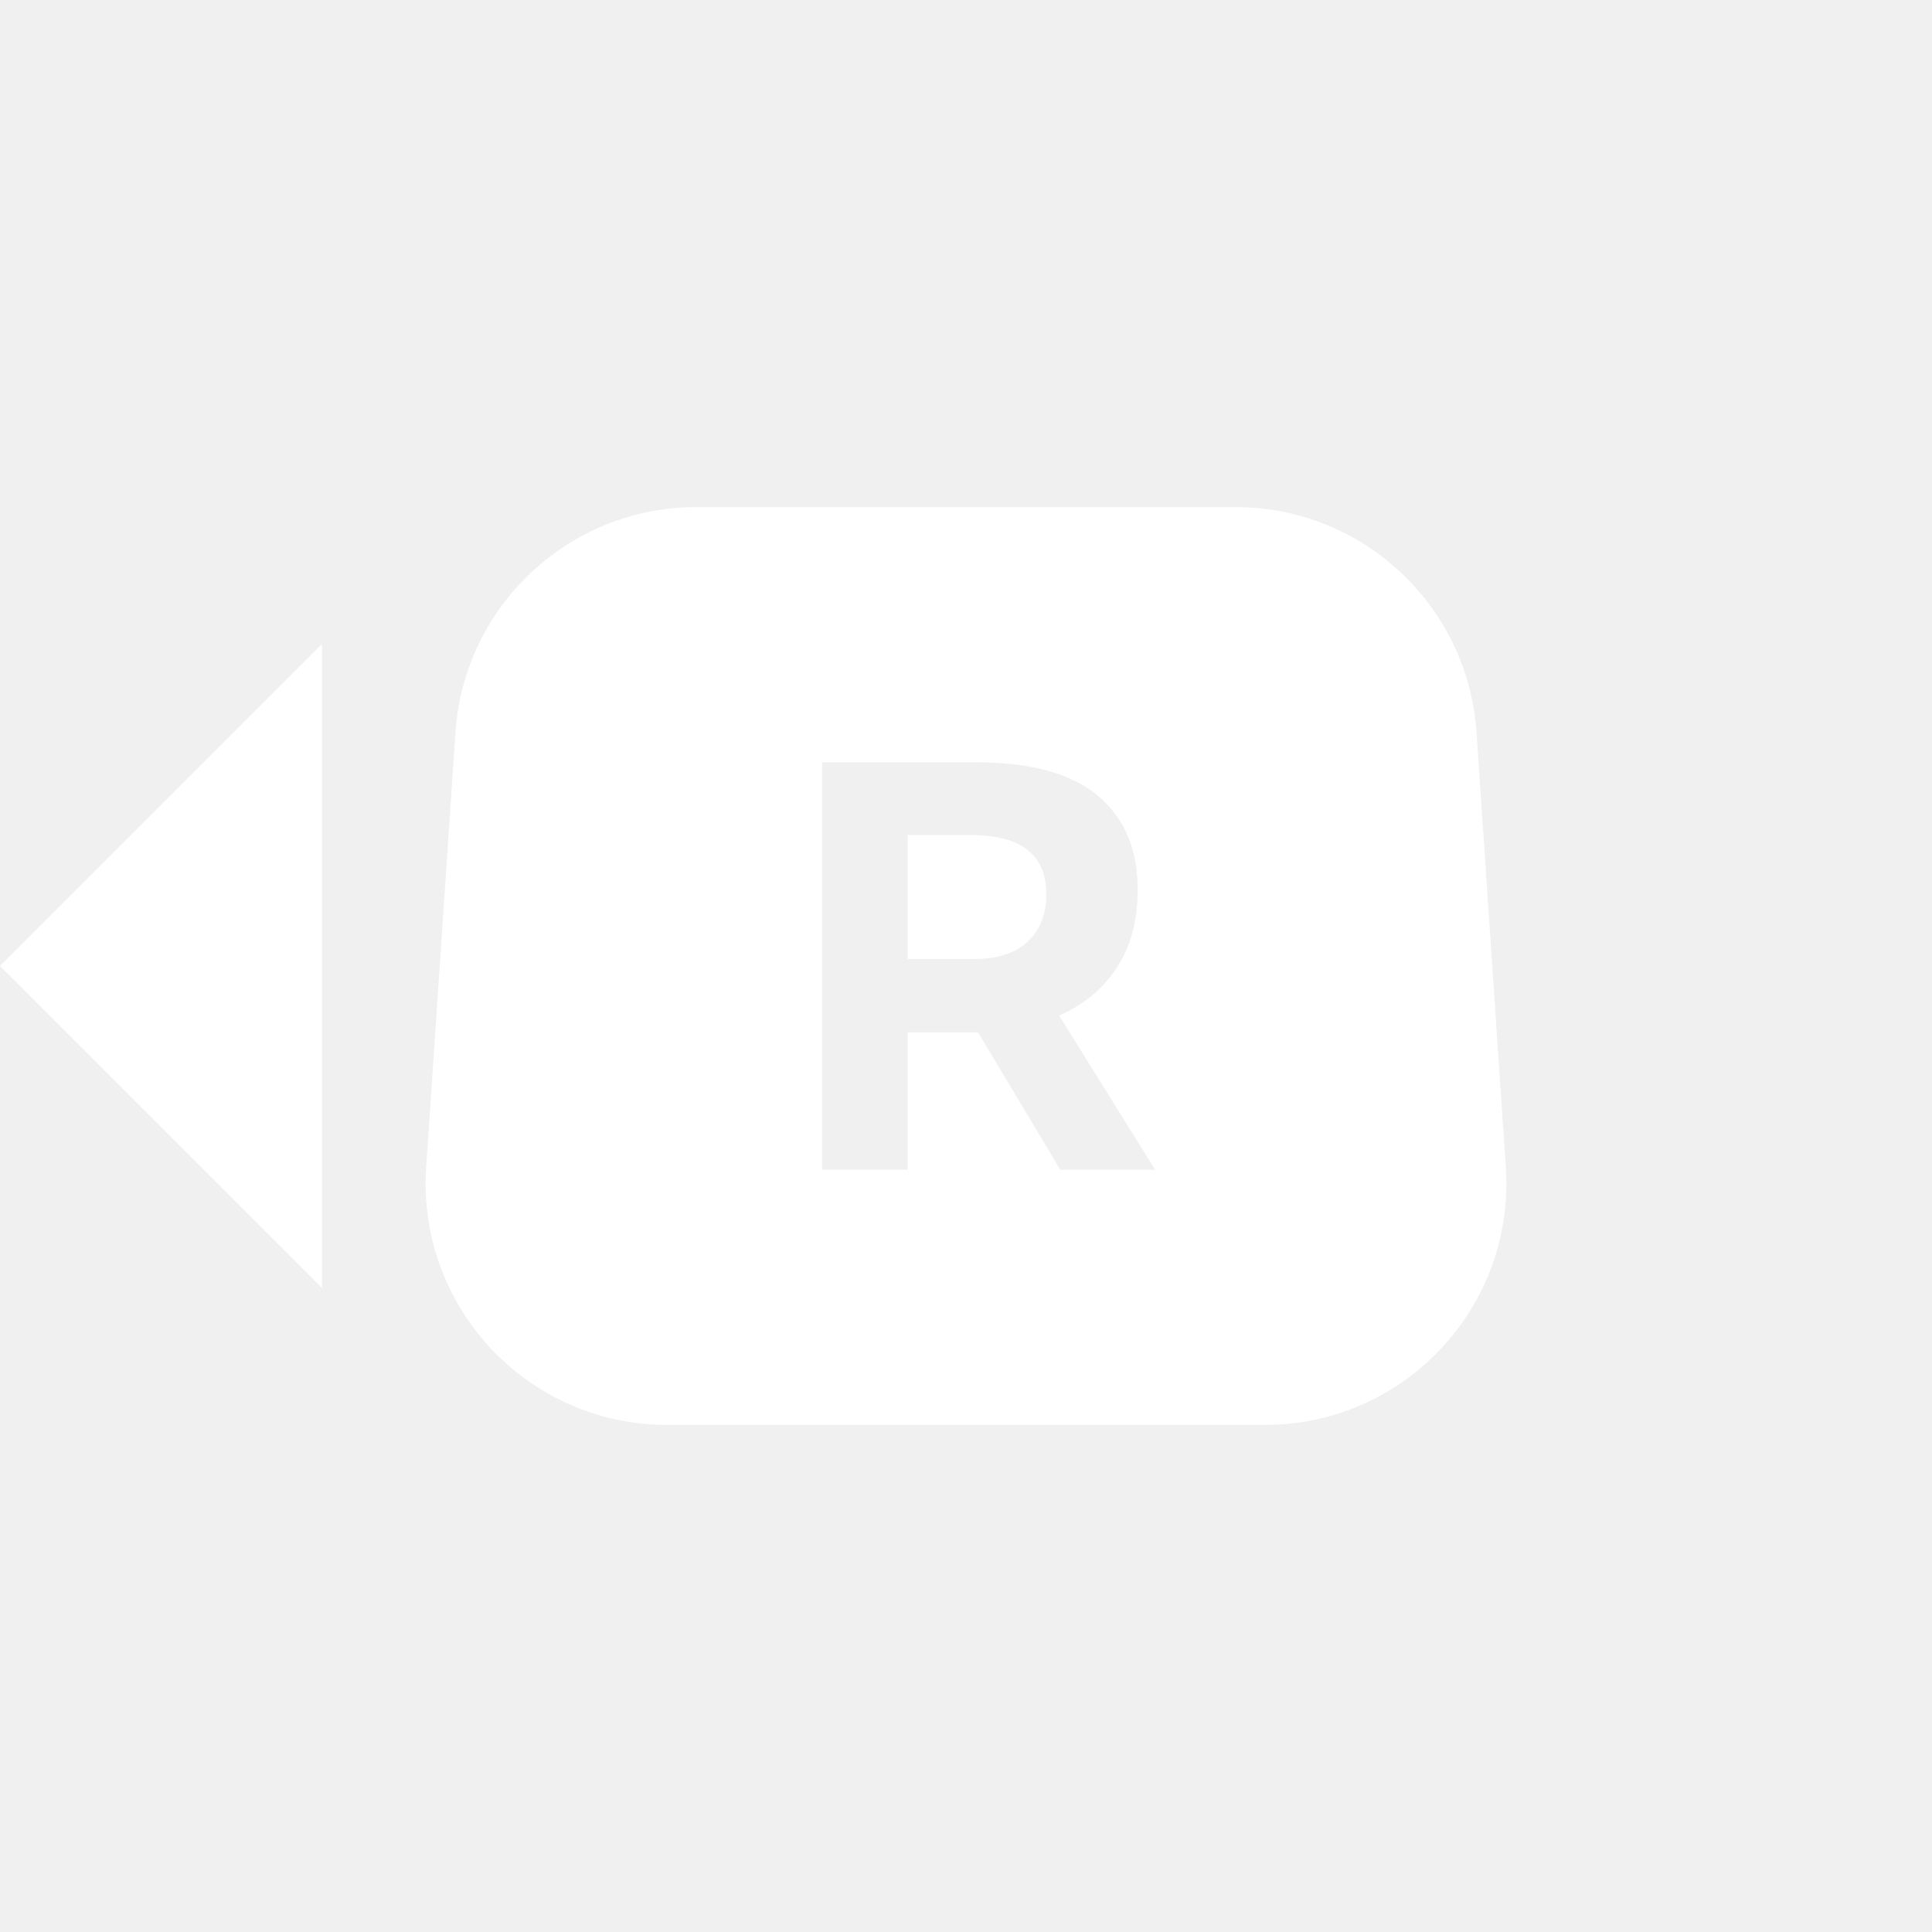
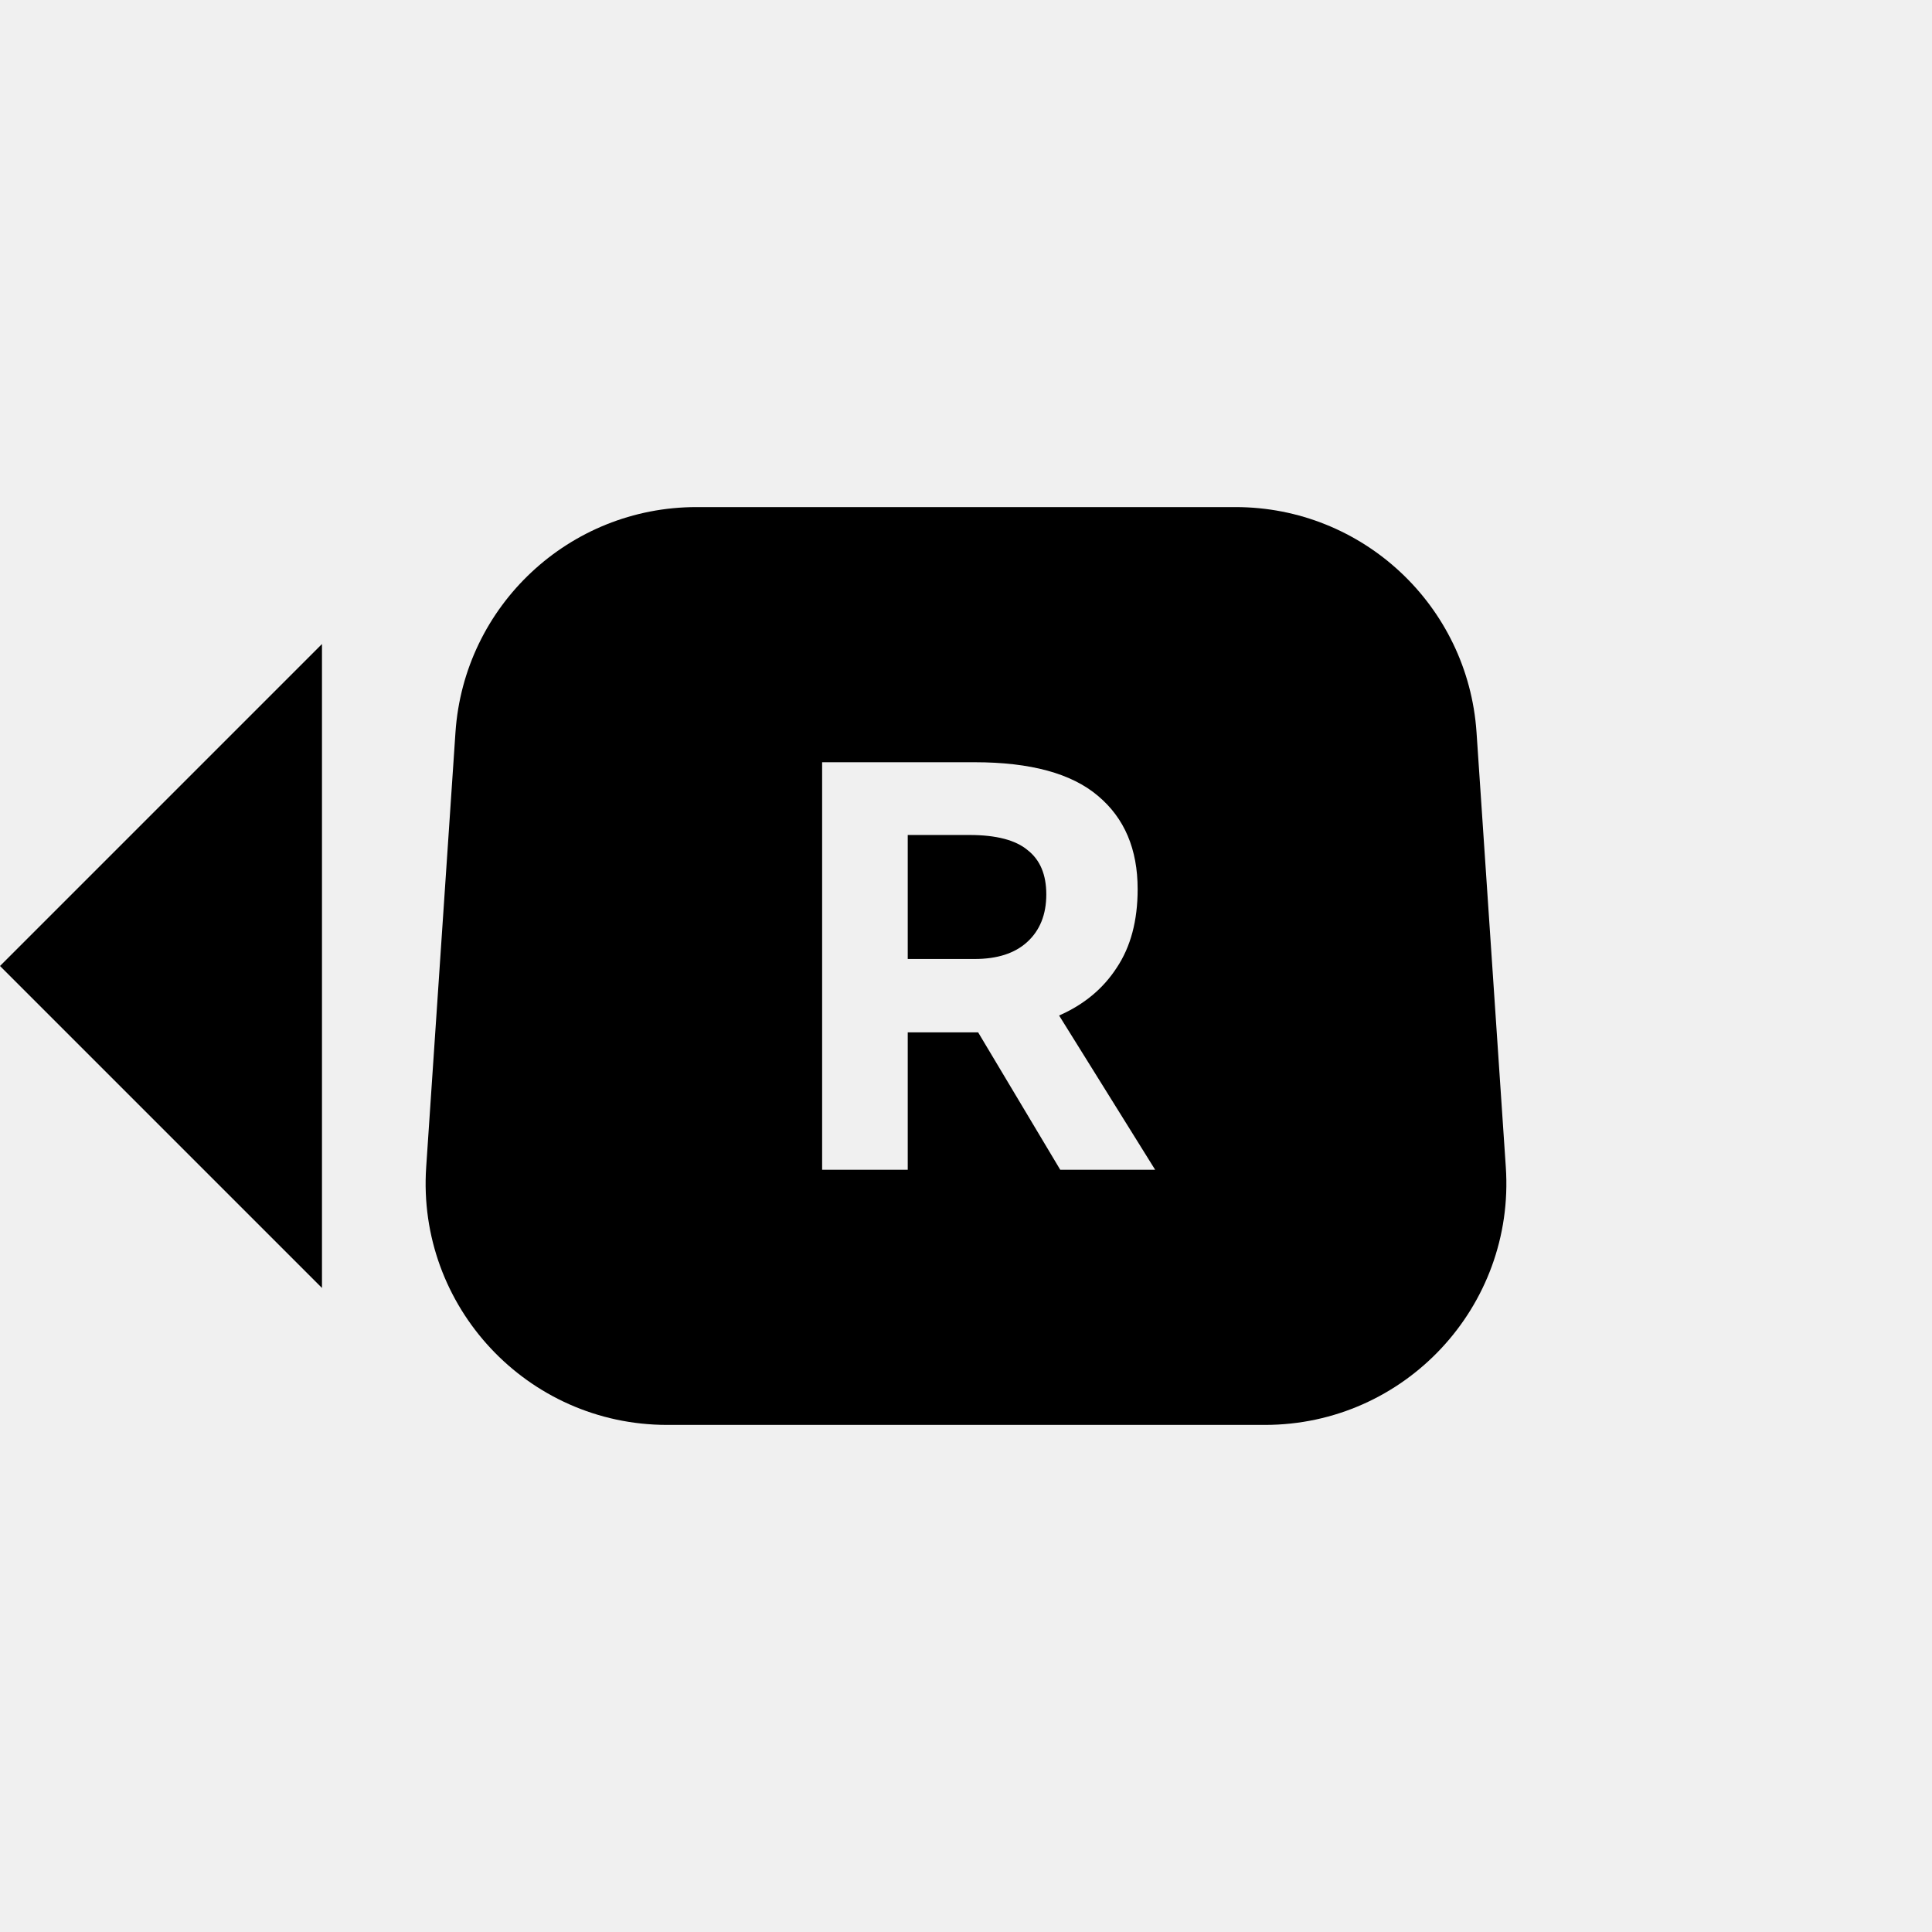
<svg xmlns="http://www.w3.org/2000/svg" width="32" height="32" viewBox="0 0 32 32" fill="none">
-   <path d="M5.333 21.333L5.333 10.667L0 16L5.333 21.333Z" fill="white" />
-   <path fill-rule="evenodd" clip-rule="evenodd" d="M11.535 8.399C9.431 8.399 7.686 10.03 7.544 12.13L7.059 19.331C6.903 21.641 8.734 23.601 11.05 23.601H20.951C23.266 23.601 25.097 21.641 24.941 19.331L24.456 12.13C24.314 10.03 22.569 8.399 20.465 8.399H11.535ZM17.561 19.375H19.133L17.542 16.82C17.953 16.64 18.271 16.376 18.496 16.029C18.728 15.682 18.843 15.248 18.843 14.727C18.843 14.065 18.625 13.551 18.188 13.184C17.751 12.811 17.069 12.625 16.143 12.625H13.617V19.375H15.035V17.099H16.037H16.201L17.561 19.375ZM15.035 15.884V13.83H16.057C16.5 13.83 16.822 13.914 17.021 14.081C17.227 14.242 17.33 14.486 17.33 14.814C17.33 15.148 17.224 15.412 17.011 15.605C16.806 15.791 16.516 15.884 16.143 15.884H15.035Z" fill="white" />
+   <path d="M5.333 21.333L5.333 10.667L0 16L5.333 21.333Z" fill="currentColor" />
+   <path fill-rule="evenodd" clip-rule="evenodd" d="M11.535 8.399C9.431 8.399 7.686 10.03 7.544 12.13L7.059 19.331C6.903 21.641 8.734 23.601 11.05 23.601H20.951C23.266 23.601 25.097 21.641 24.941 19.331L24.456 12.13C24.314 10.03 22.569 8.399 20.465 8.399H11.535ZM17.561 19.375H19.133L17.542 16.82C17.953 16.64 18.271 16.376 18.496 16.029C18.728 15.682 18.843 15.248 18.843 14.727C18.843 14.065 18.625 13.551 18.188 13.184C17.751 12.811 17.069 12.625 16.143 12.625H13.617V19.375H15.035V17.099H16.037H16.201L17.561 19.375ZM15.035 15.884V13.83H16.057C16.5 13.83 16.822 13.914 17.021 14.081C17.227 14.242 17.33 14.486 17.33 14.814C17.33 15.148 17.224 15.412 17.011 15.605C16.806 15.791 16.516 15.884 16.143 15.884H15.035Z" fill="currentColor" />
</svg>
